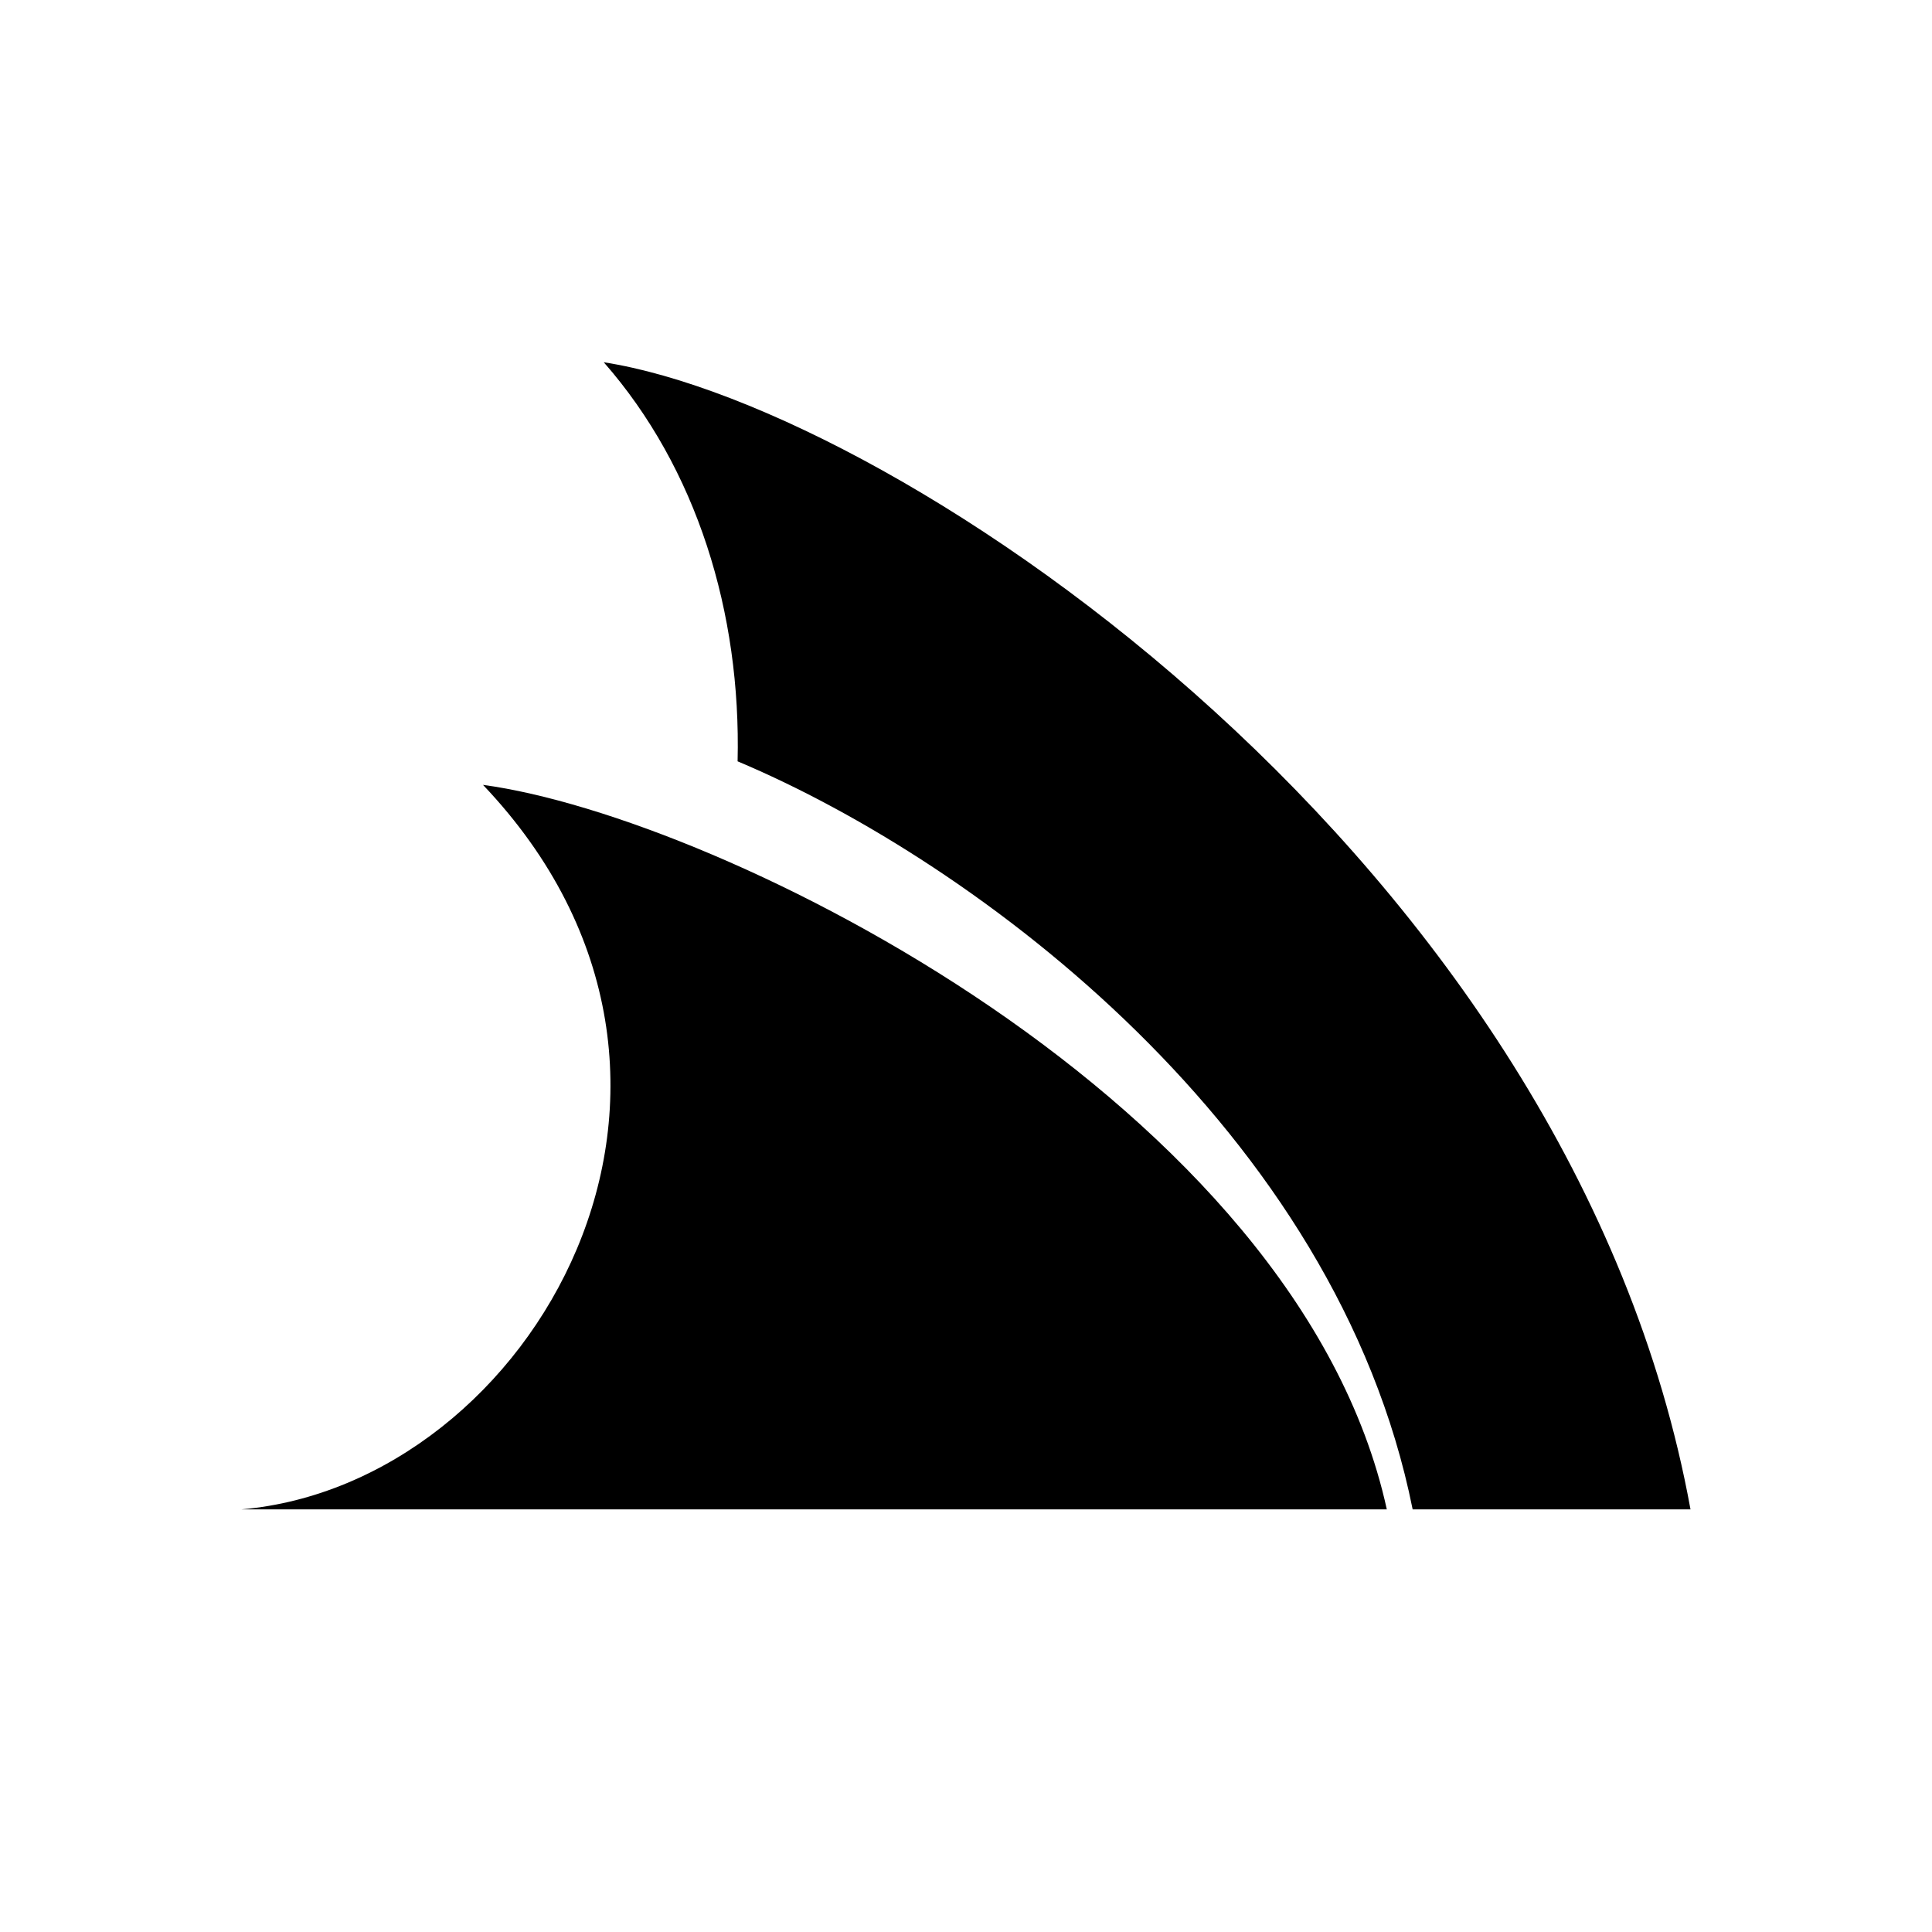
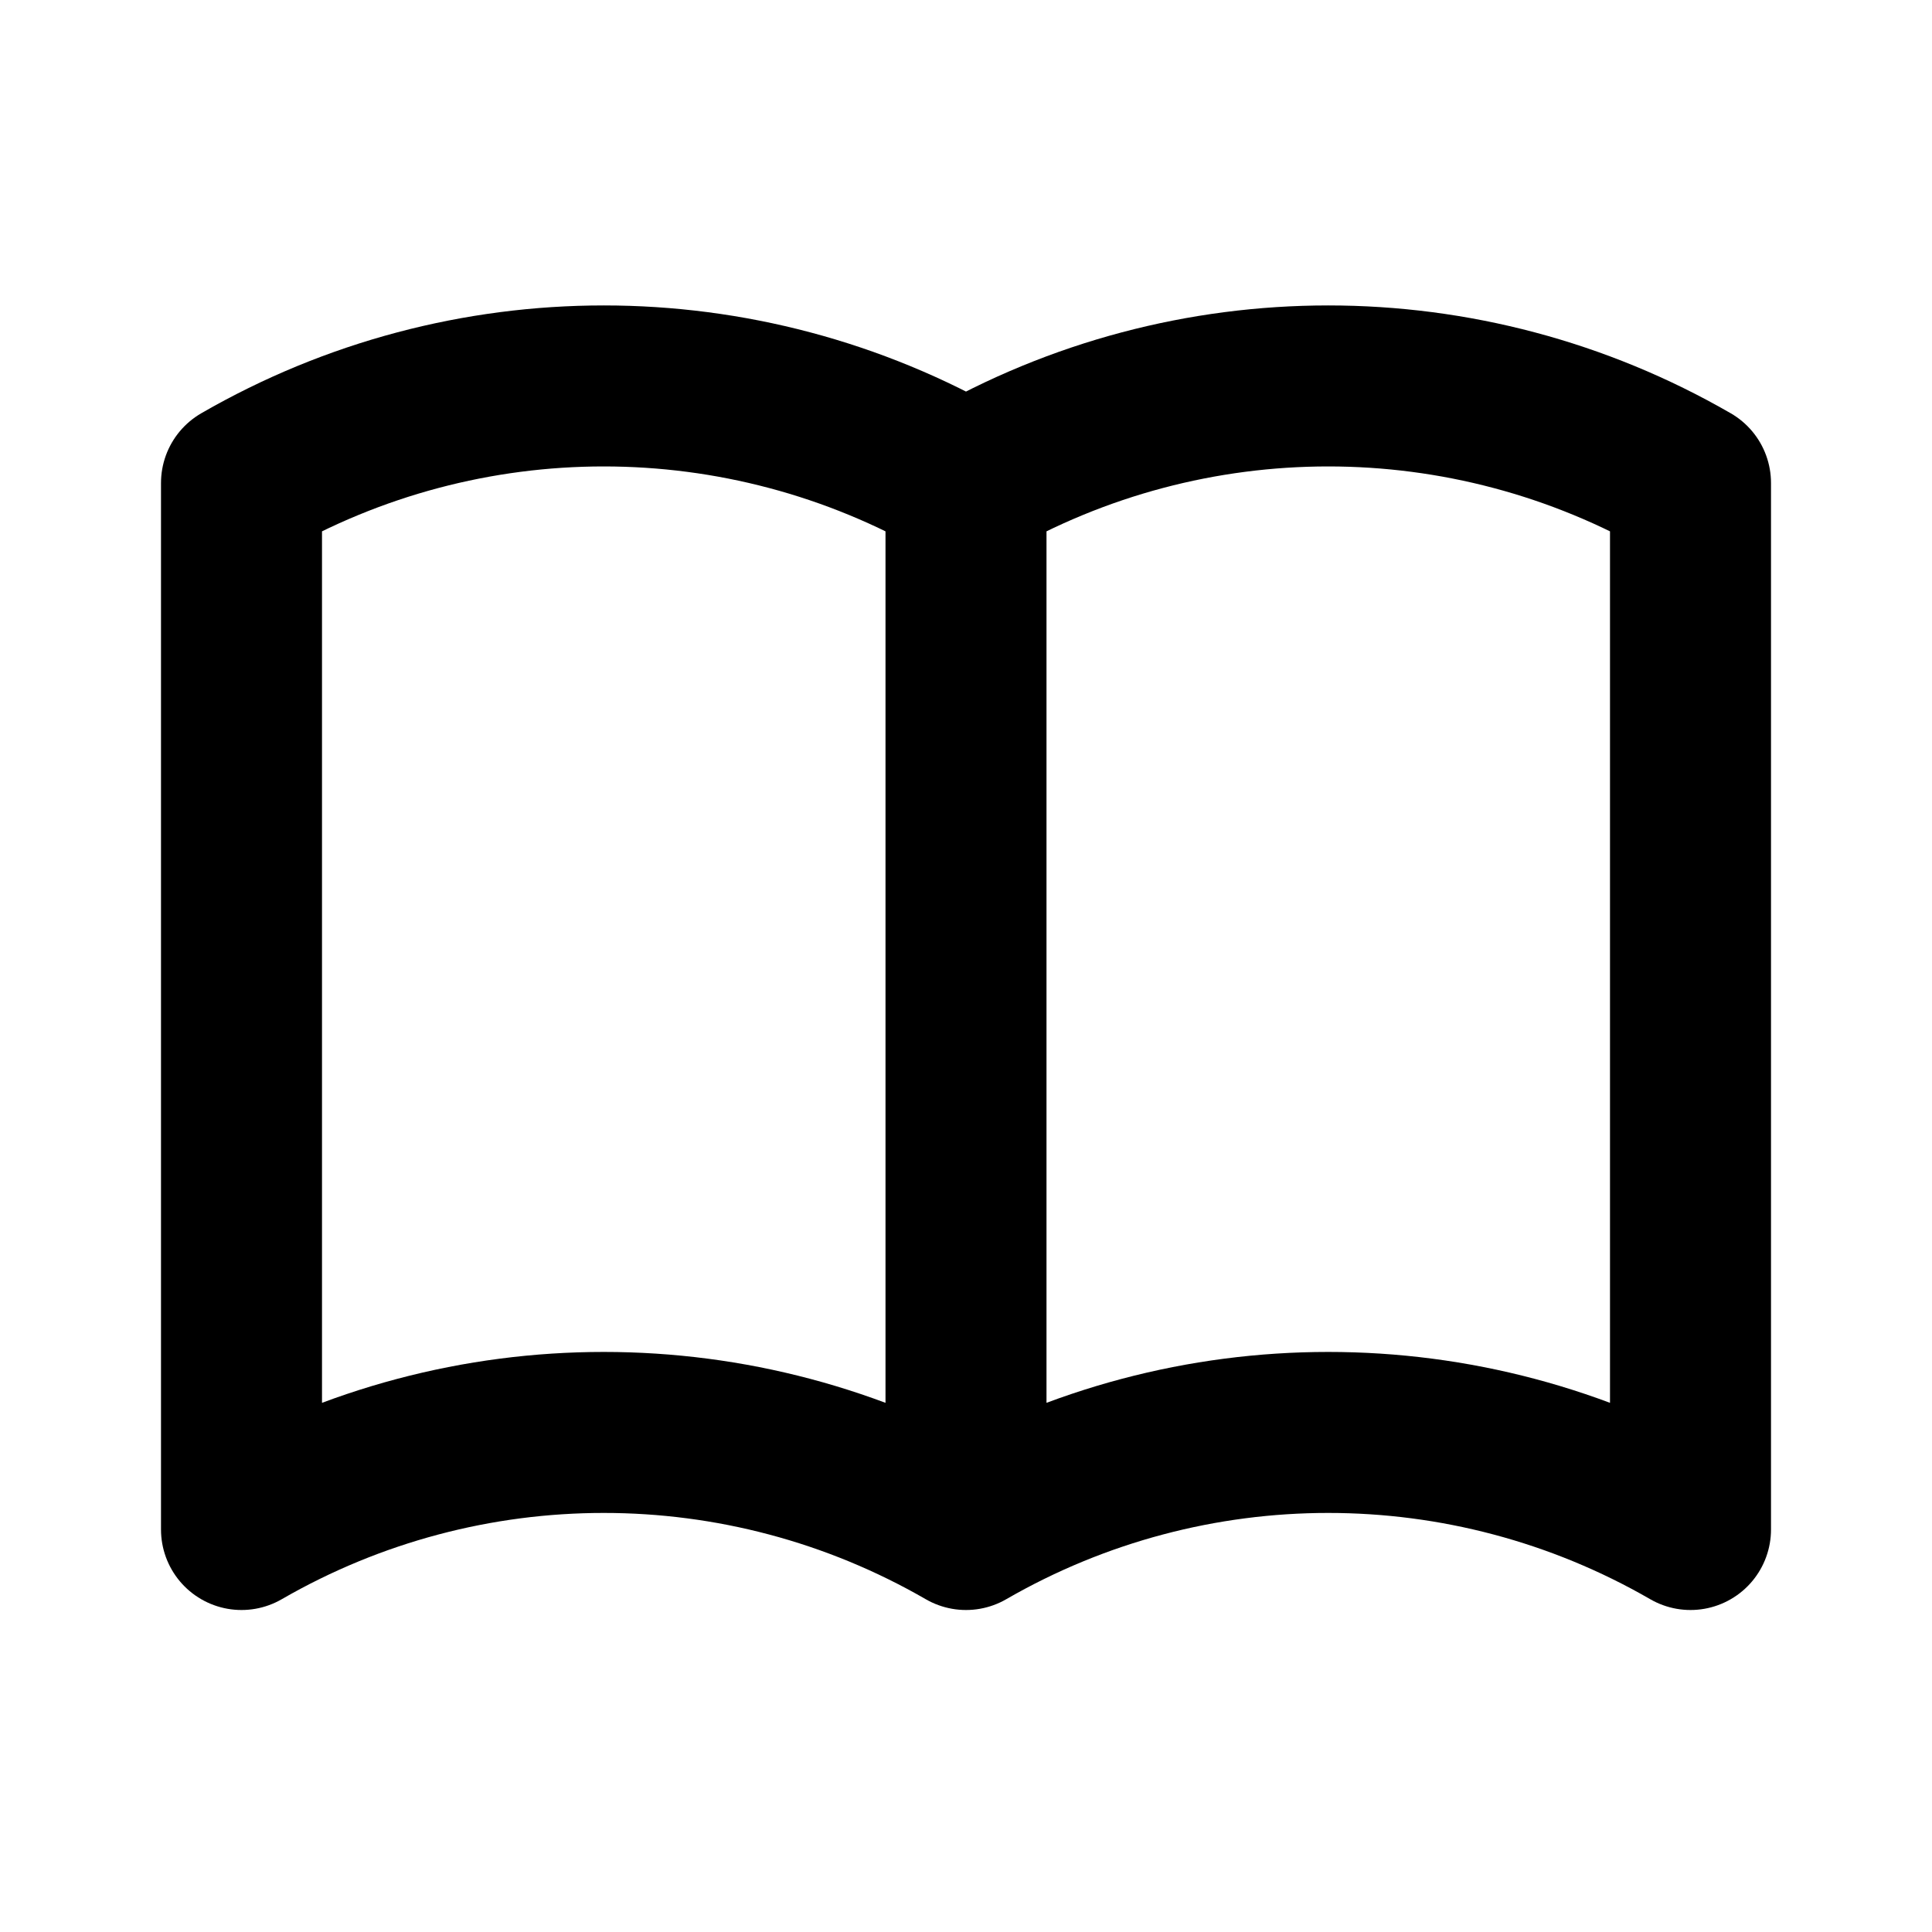
- <svg xmlns="http://www.w3.org/2000/svg" width="32" height="32" viewBox="0 0 32 32">
-   <path fill="currentColor" d="M10 6c1.544 1.76 2.276 4.15 2.217 6.61c3.968 1.67 9.924 6.12 11.181 12.39H28C26.051 14.31 14.918 6.77 10 6zm-2 7c4.67 4.913.81 11.582-4 12h18.97C21.5 18.289 11.95 13.533 8 13z" />
+ <svg xmlns="http://www.w3.org/2000/svg" width="24" height="24" viewBox="0 0 24 24">
+   <path fill="none" stroke="currentColor" stroke-linecap="round" stroke-linejoin="round" stroke-width="2" d="M3 19a9 9 0 0 1 9 0a9 9 0 0 1 9 0M3 6a9 9 0 0 1 9 0a9 9 0 0 1 9 0M3 6v13m9-13v13m9-13v13" />
</svg>
